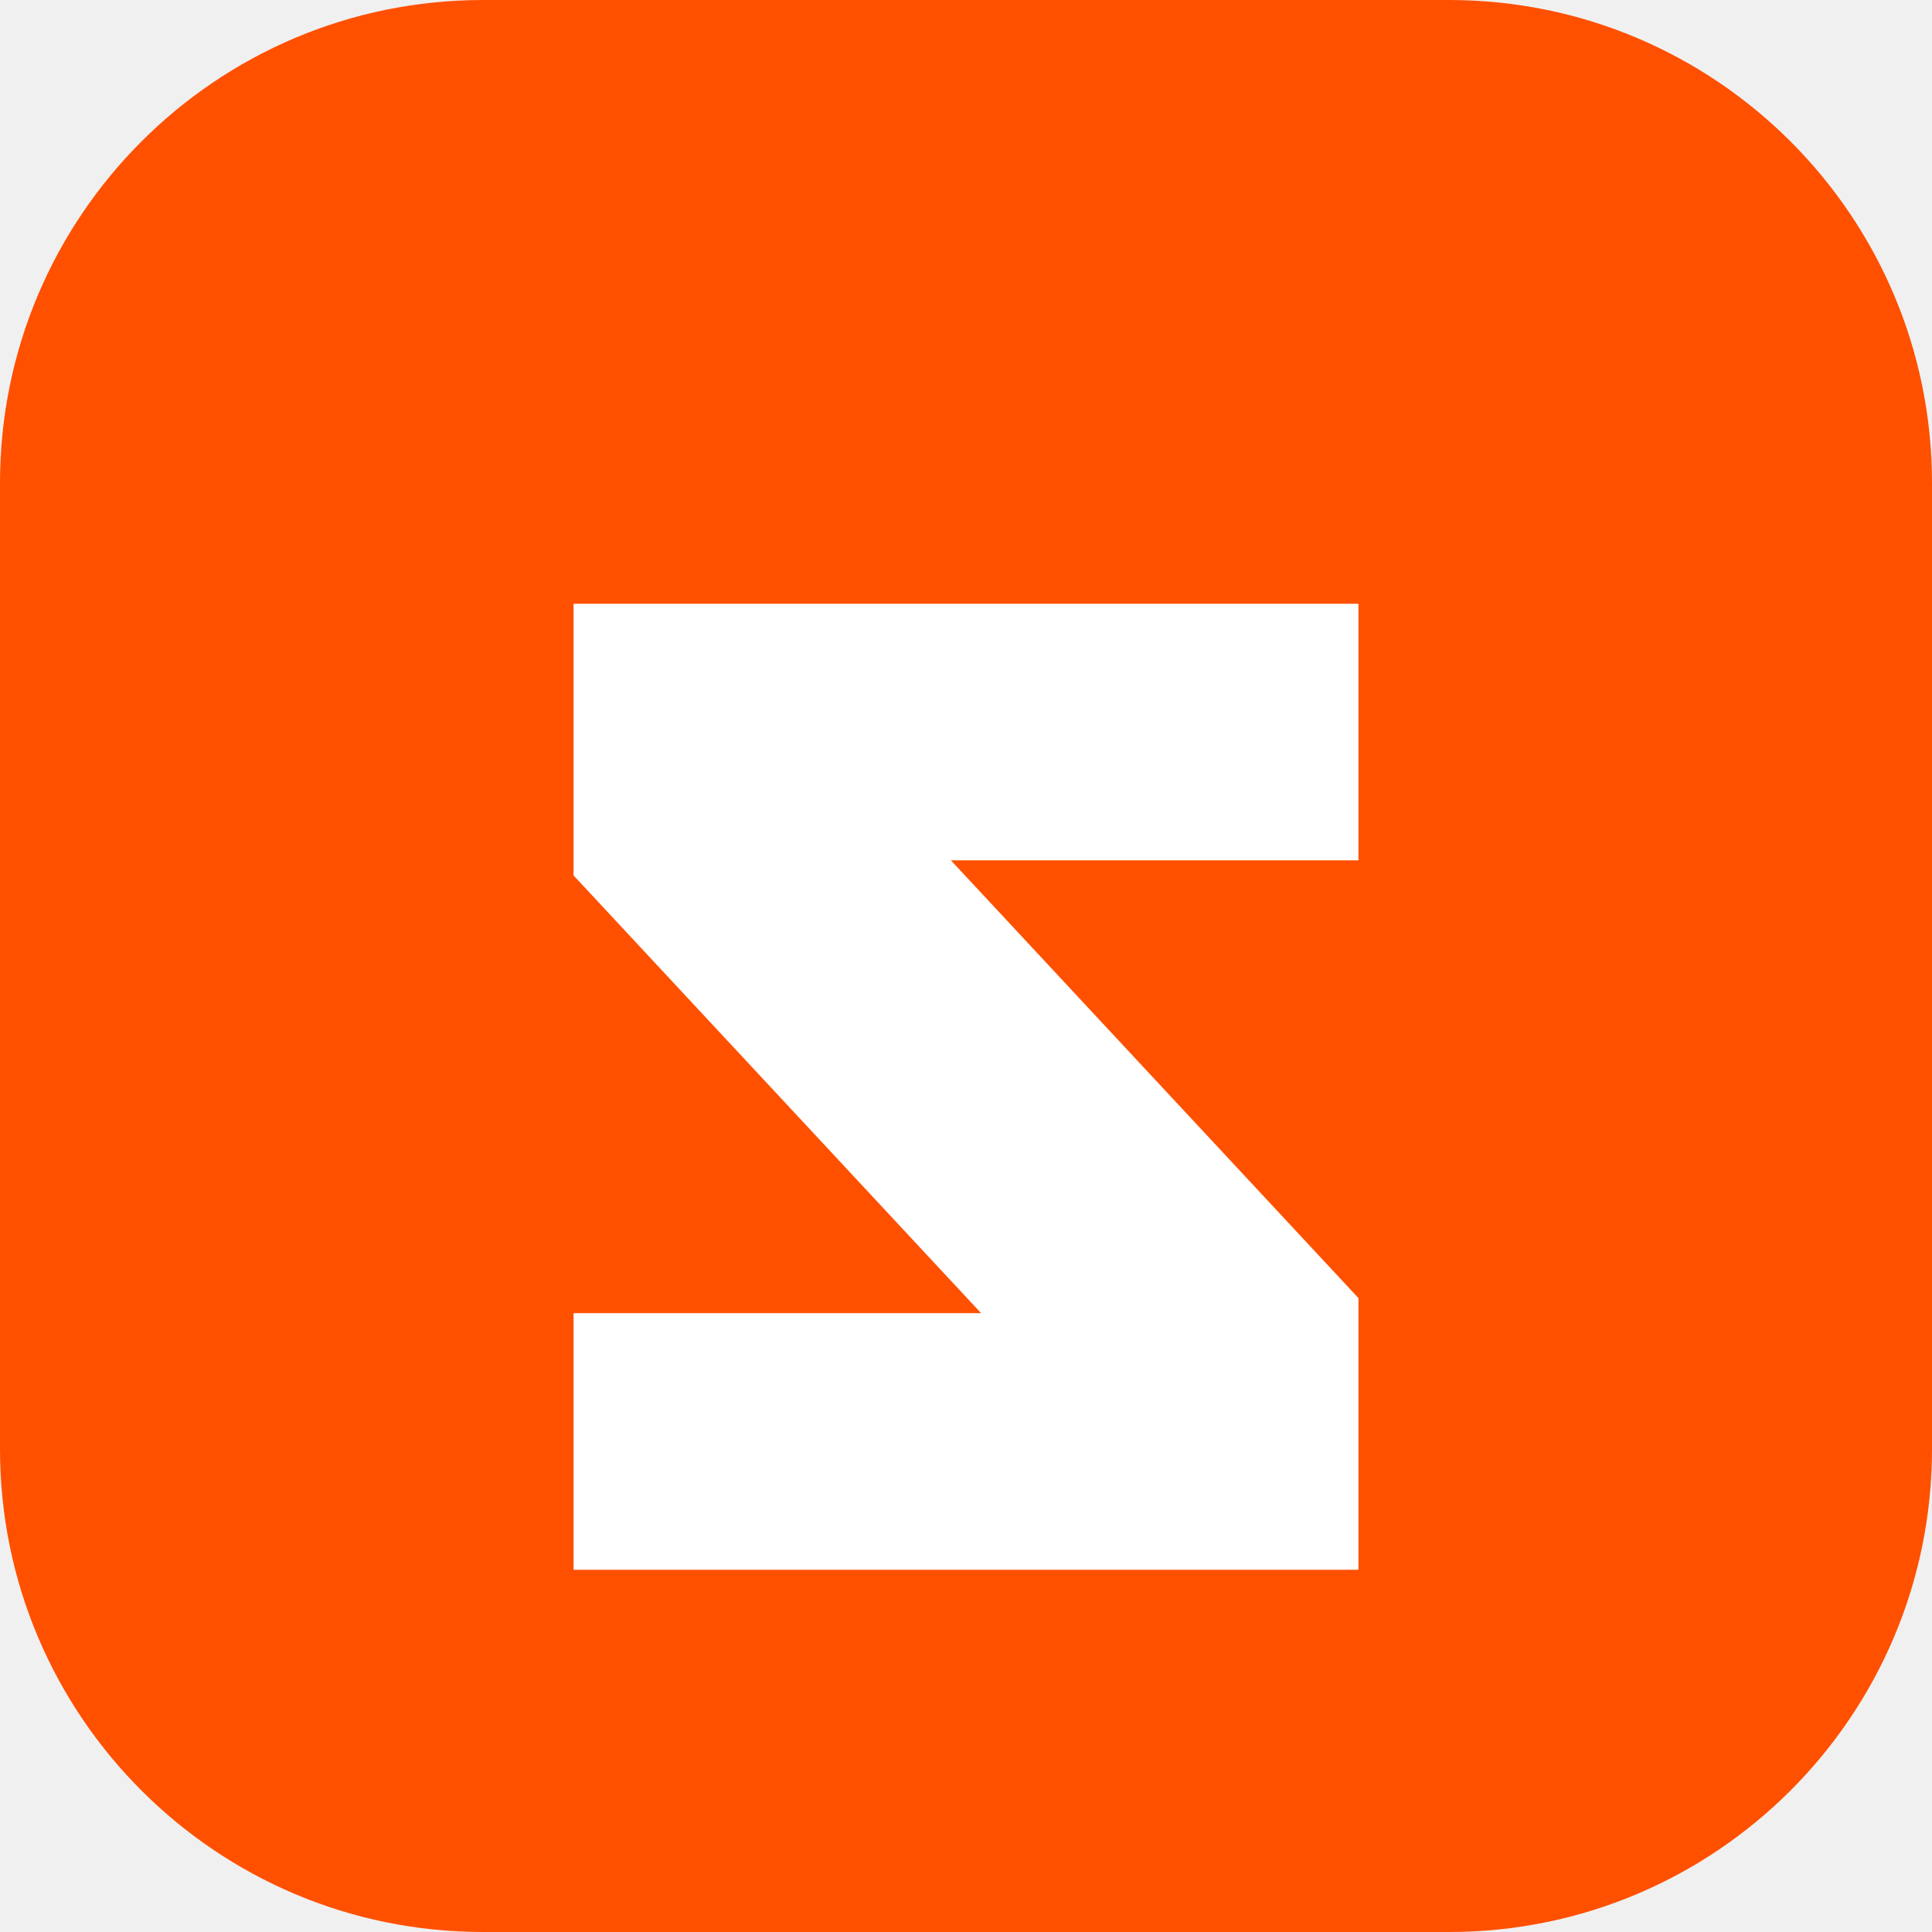
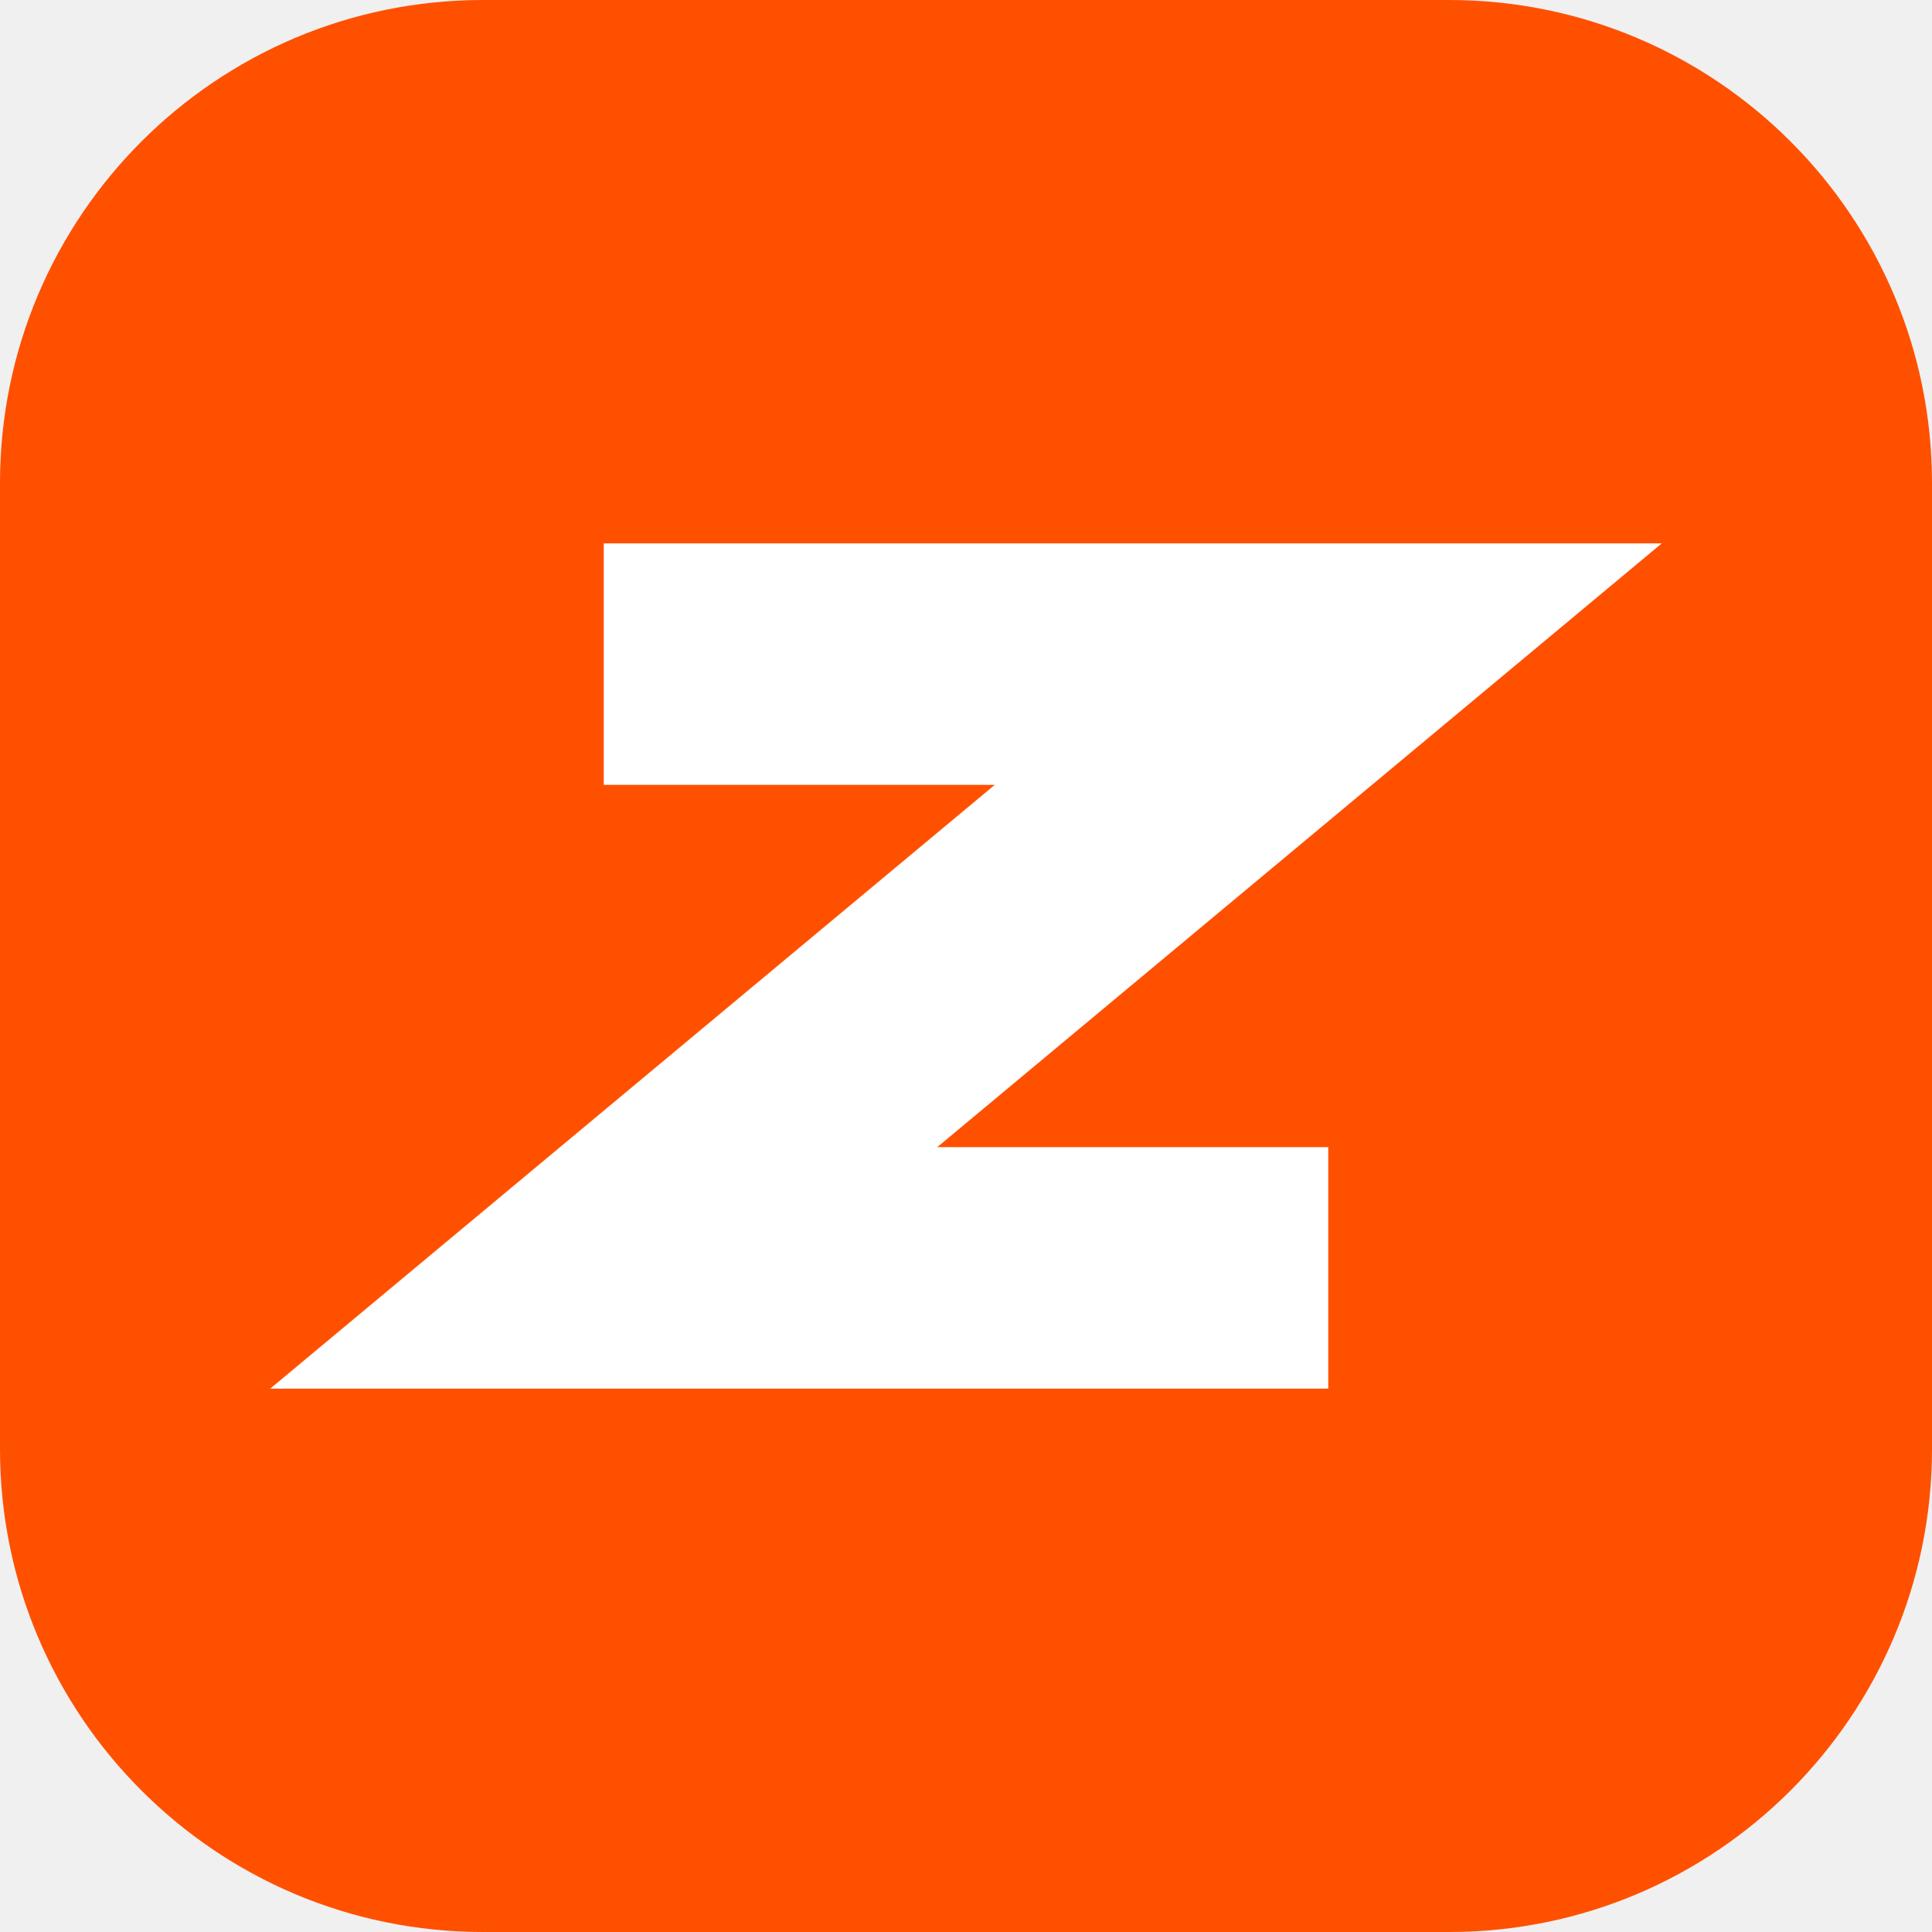
<svg xmlns="http://www.w3.org/2000/svg" width="64" height="64" viewBox="0 0 64 64" fill="none" role="img" aria-label="ZONE">
  <rect width="64" height="64" rx="16" fill="#FF5000" />
-   <path d="M19 20H45V28.5H31.5L45 43V52H19V43.5H32.5L19 29V20Z" fill="#FFFFFF" />
+   <path d="M20 22H44L20 42H44" stroke="#FFFFFF" stroke-width="8" stroke-linecap="butt" stroke-linejoin="miter" fill="none" />
</svg>
